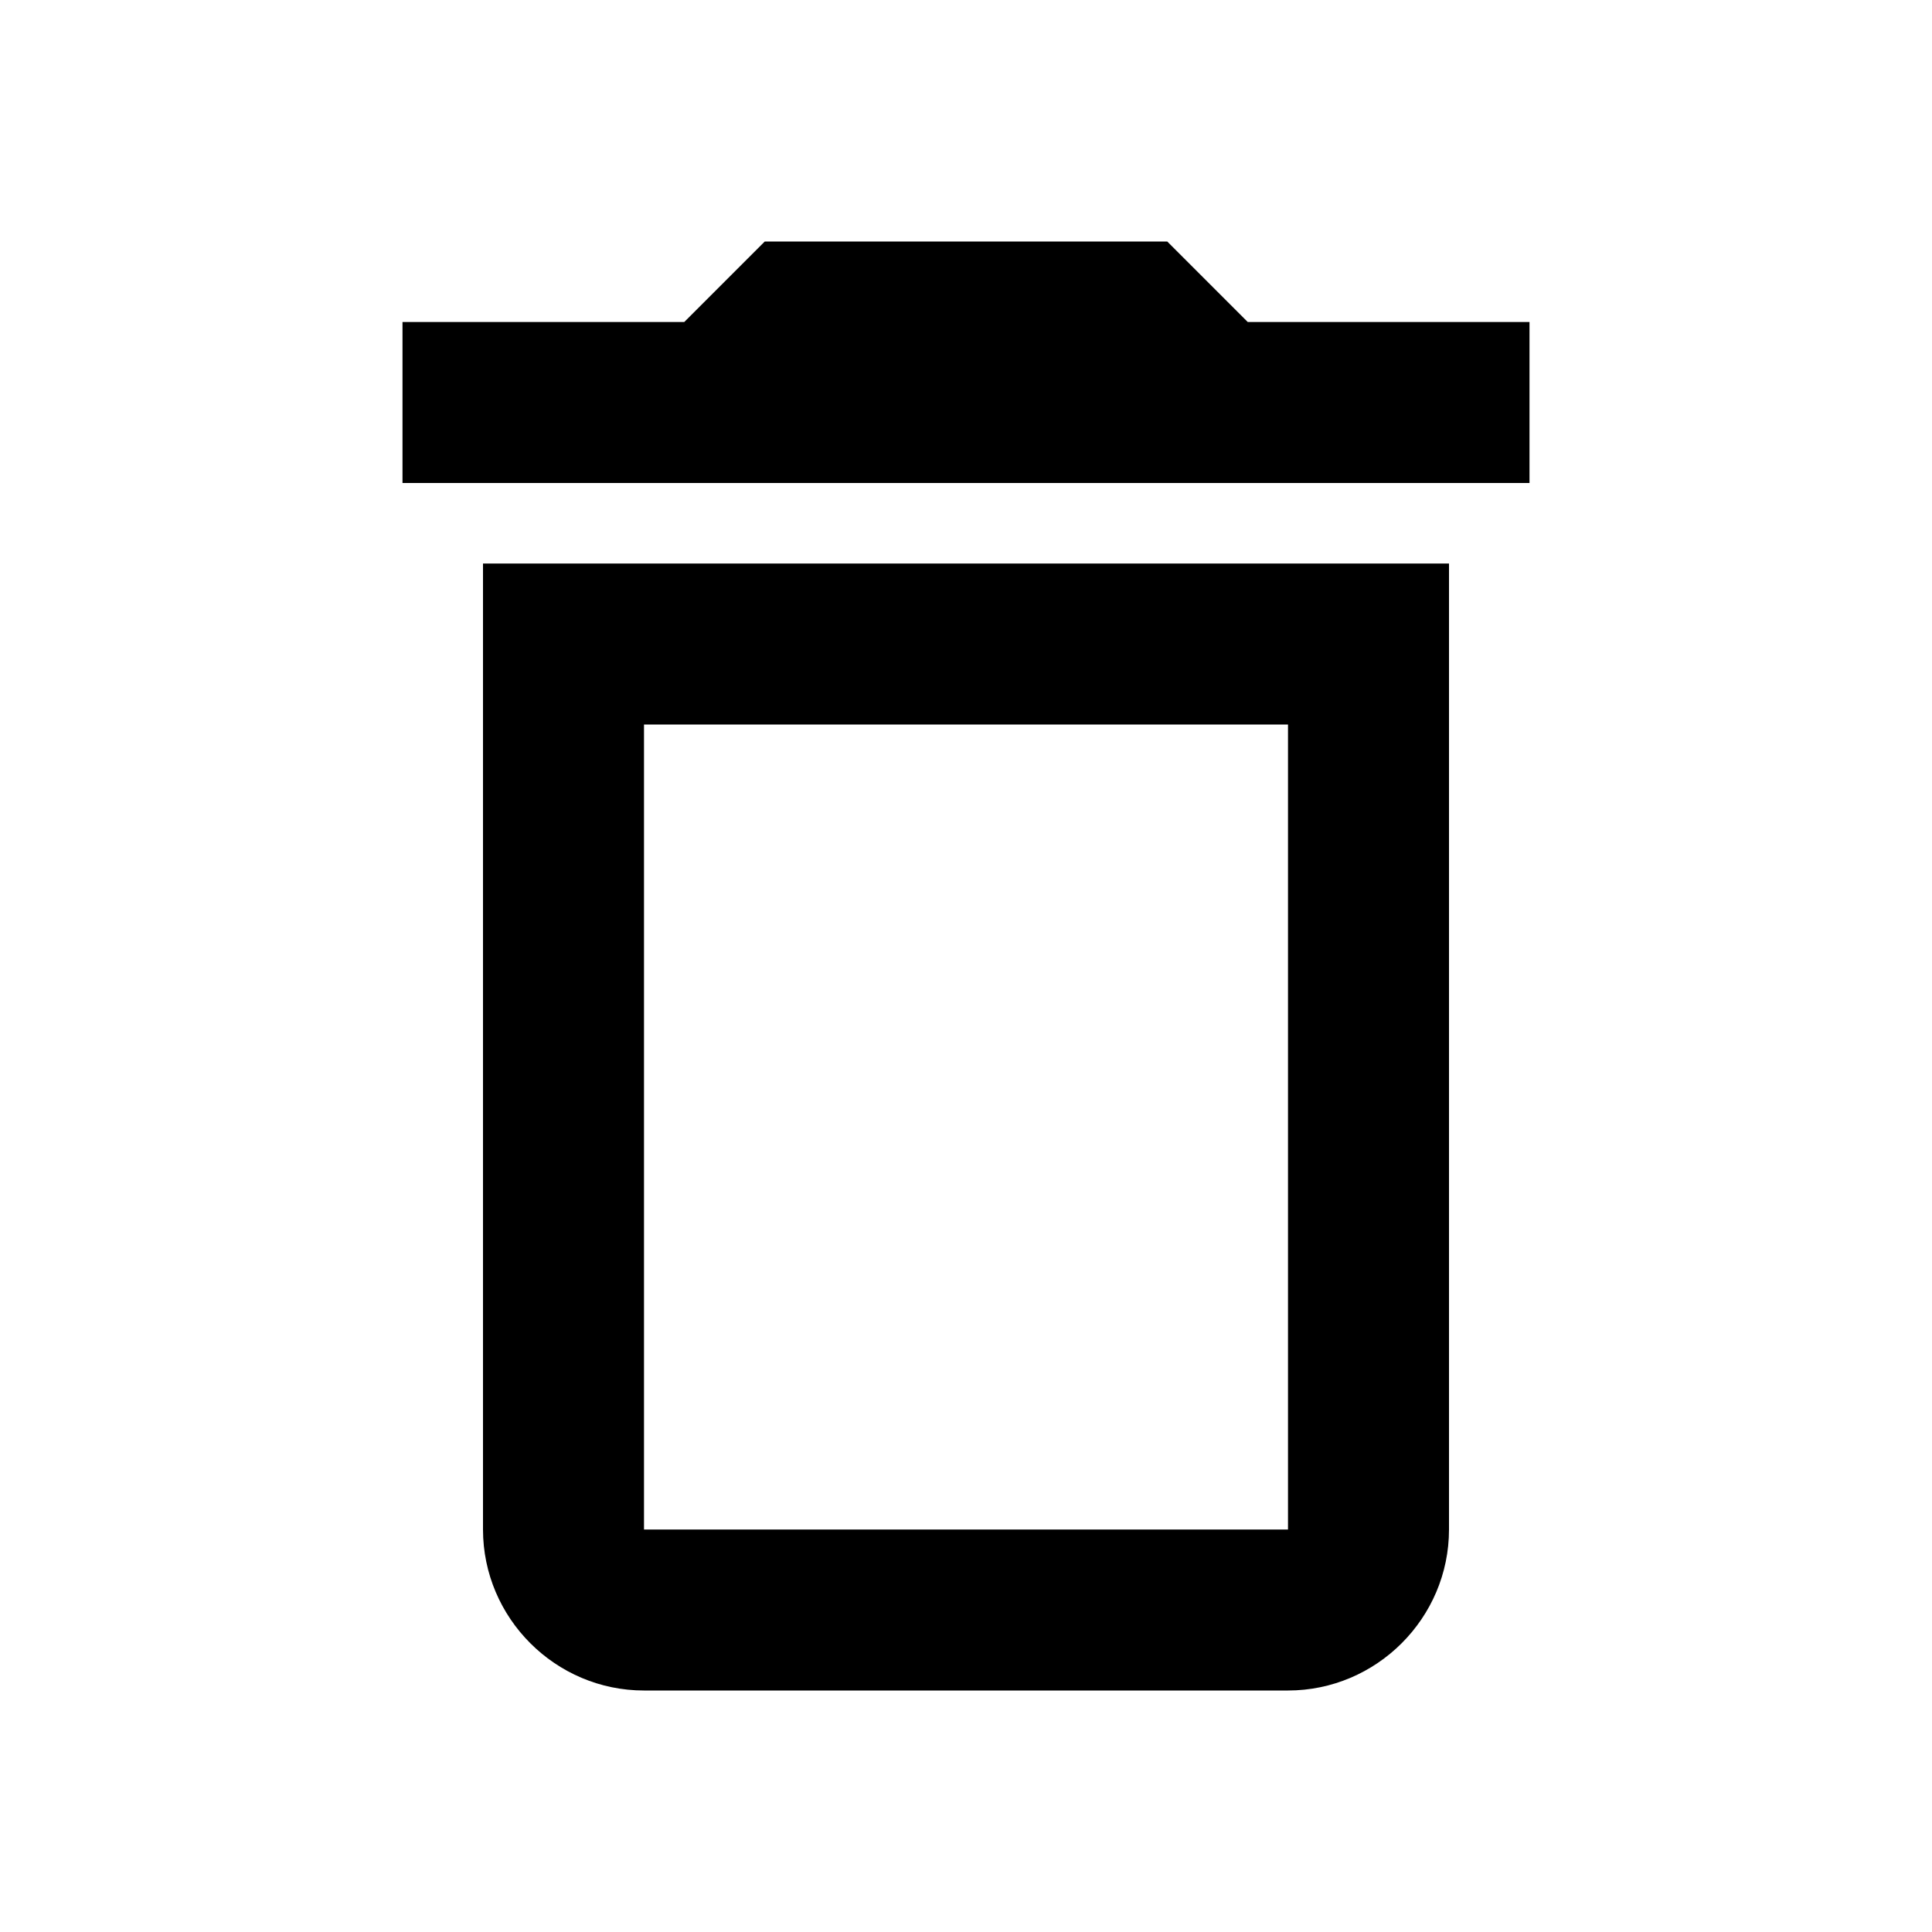
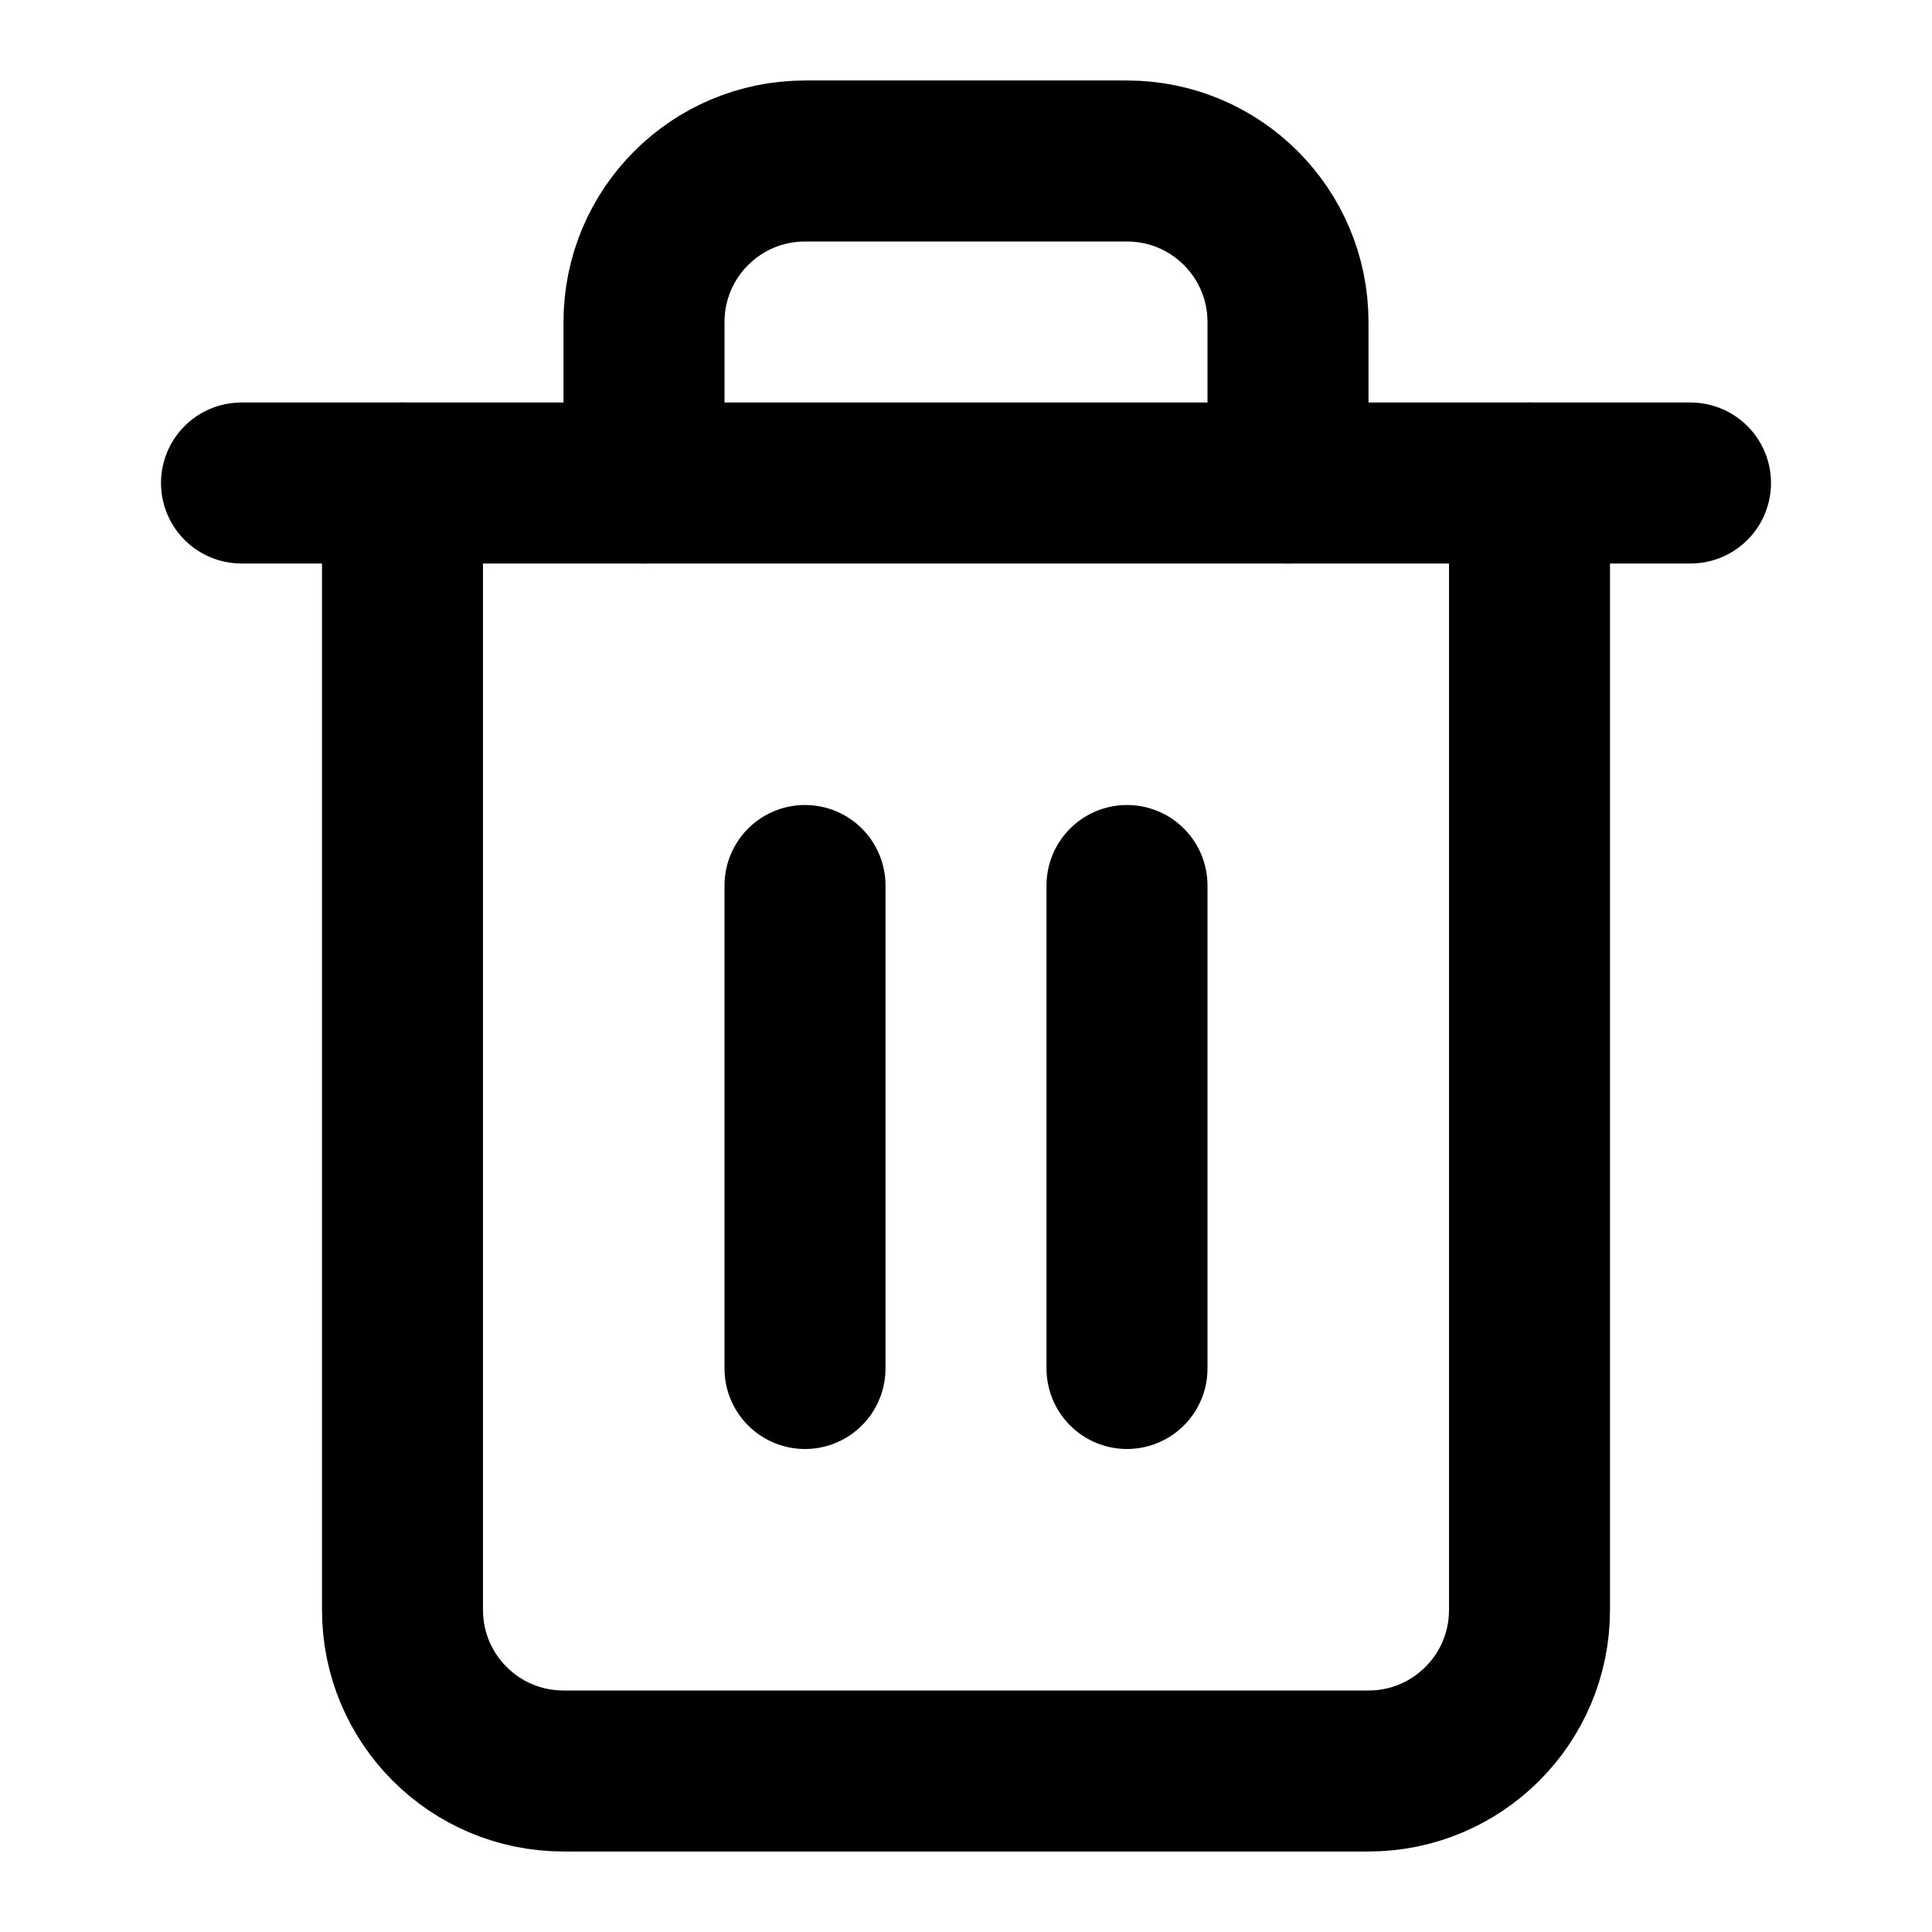
- <svg xmlns="http://www.w3.org/2000/svg" height="24" viewBox="0 0 24 24" width="24">
-   <path d="m0 0h24v24h-24z" fill="none" />
-   <path d="m6 19c0 1.1.9 2 2 2h8c1.1 0 2-.9 2-2v-12h-12zm2-10h8v10h-8zm7.5-5-1-1h-5l-1 1h-3.5v2h14v-2z" />
+ <svg xmlns="http://www.w3.org/2000/svg" width="24" height="24" viewBox="0 0 24 24" fill="none" stroke="currentColor" stroke-width="2" stroke-linecap="round" stroke-linejoin="round">
+   <polyline points="3 6 5 6 21 6" />
+   <path d="M19 6v14a2 2 0 0 1-2 2H7a2 2 0 0 1-2-2V6m3 0V4a2 2 0 0 1 2-2h4a2 2 0 0 1 2 2v2" />
+   <line x1="10" y1="11" x2="10" y2="17" />
+   <line x1="14" y1="11" x2="14" y2="17" />
</svg>
